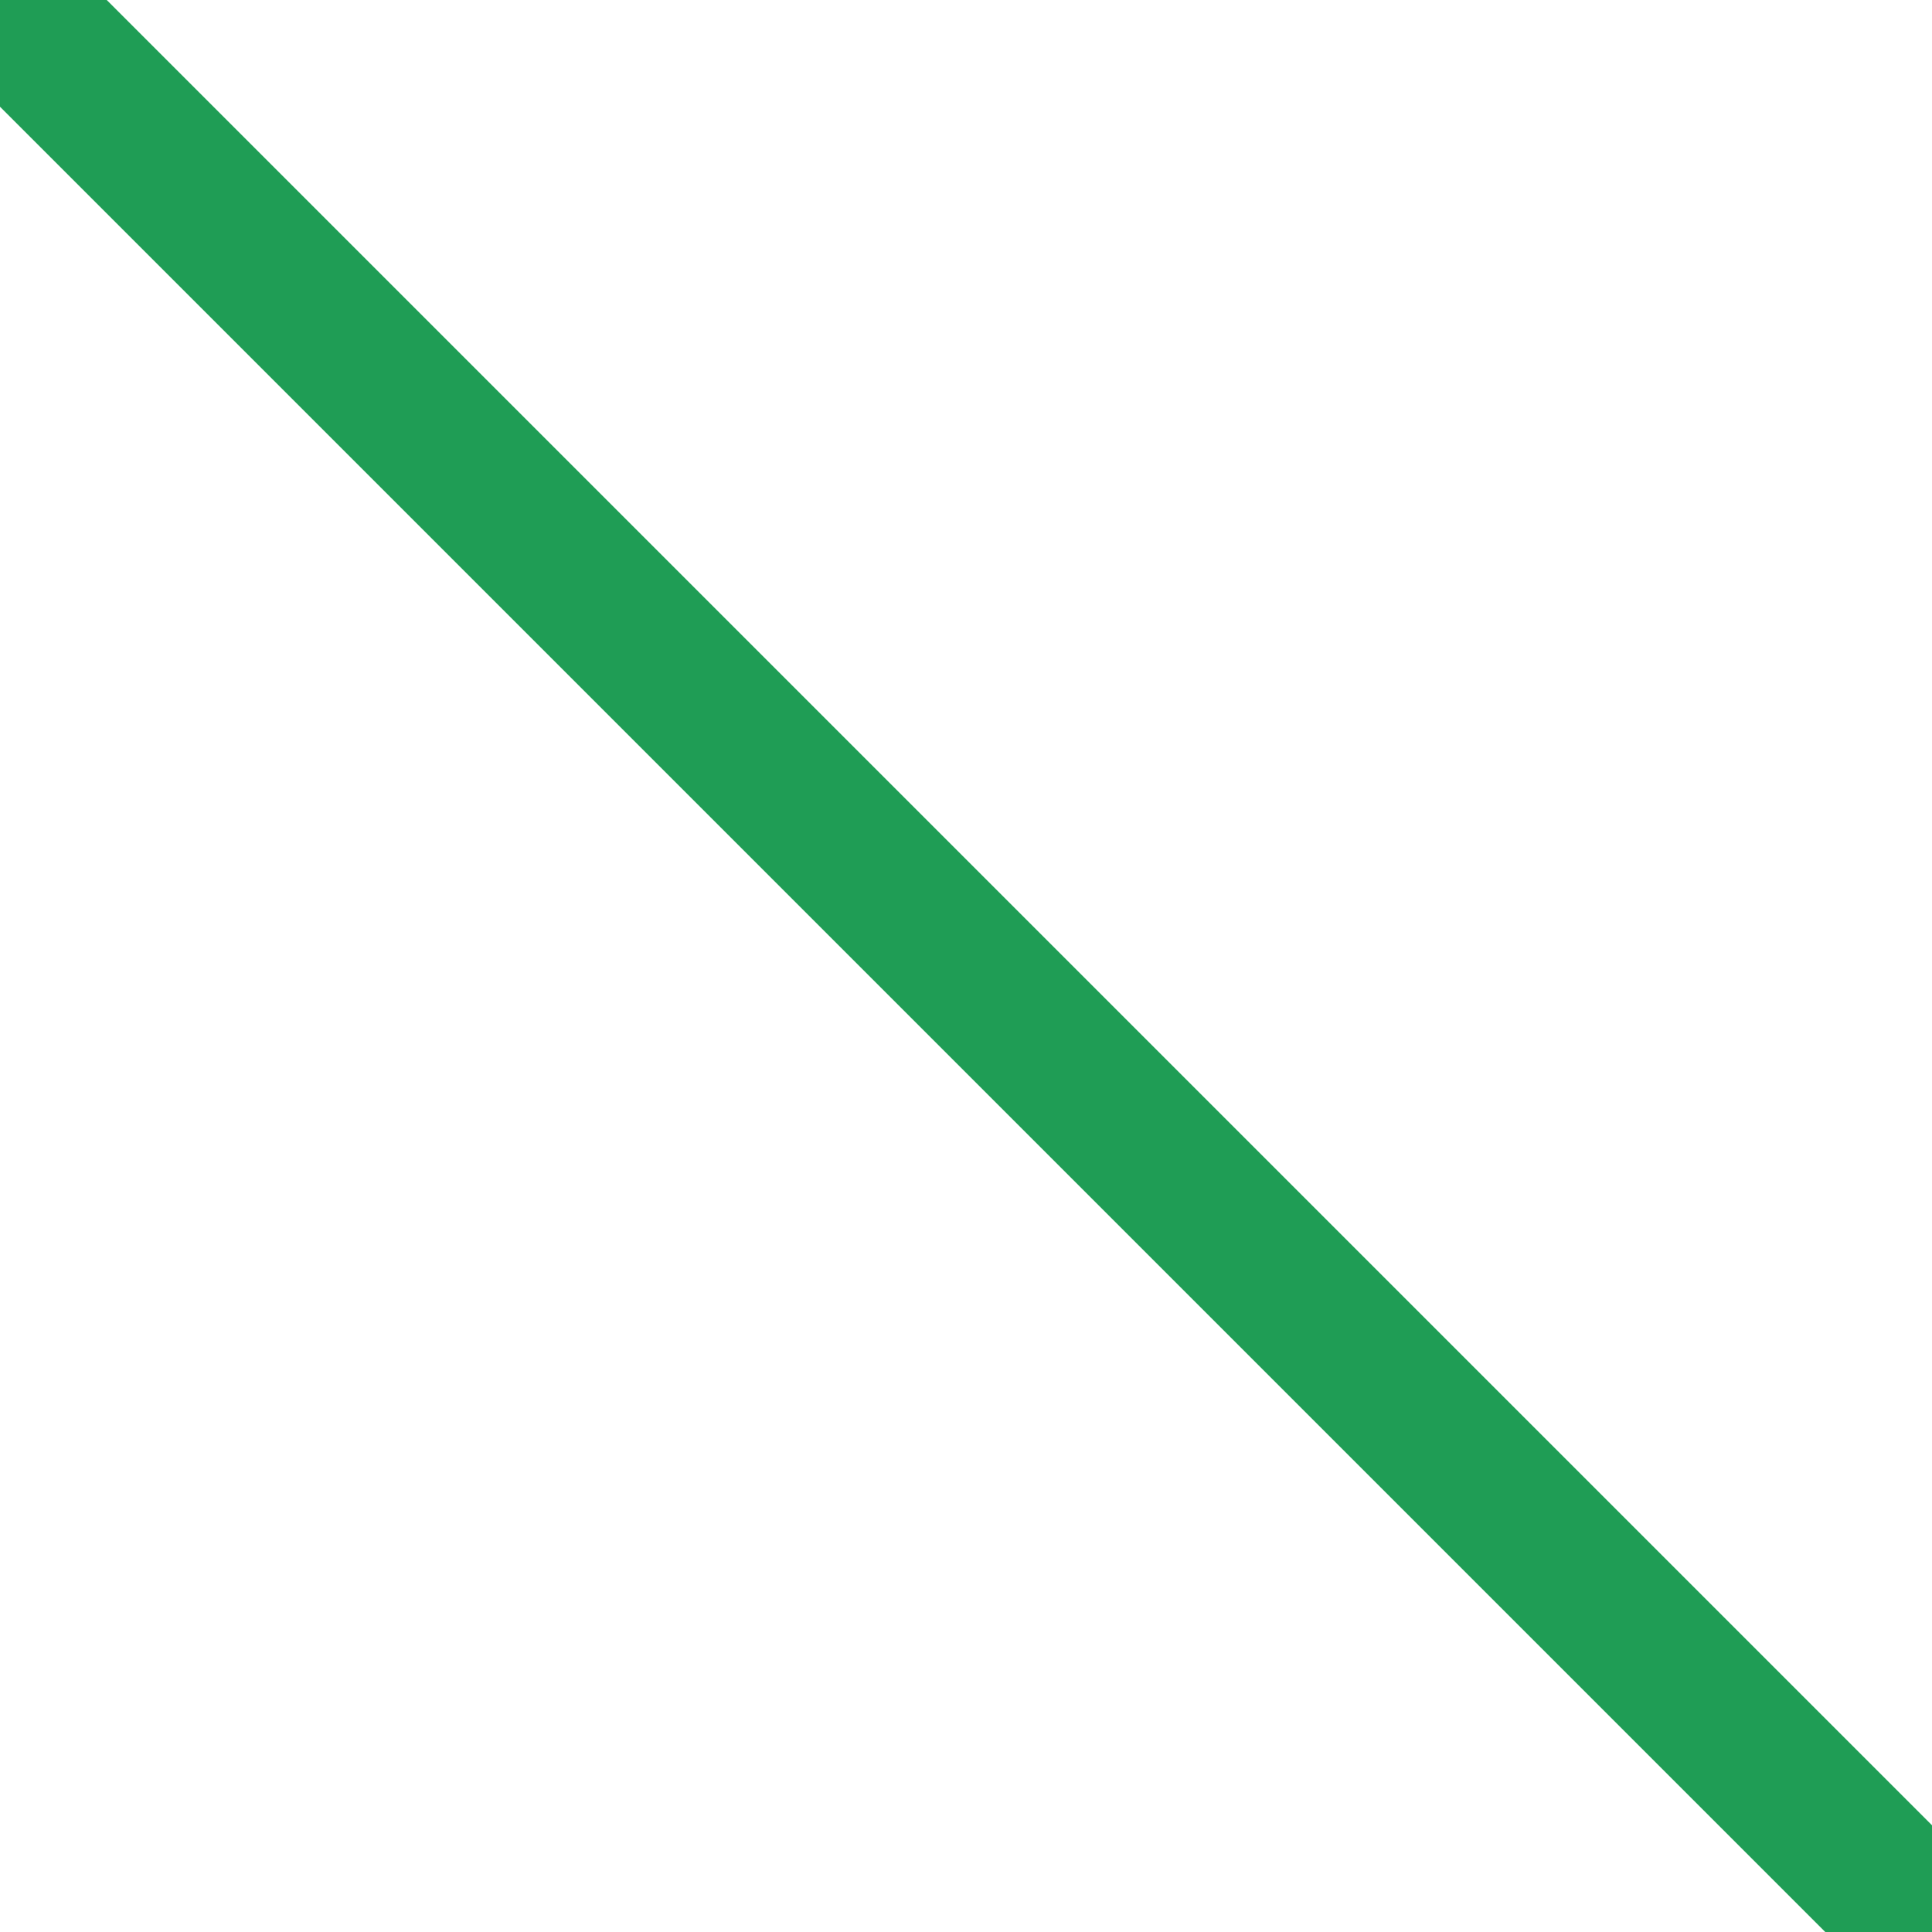
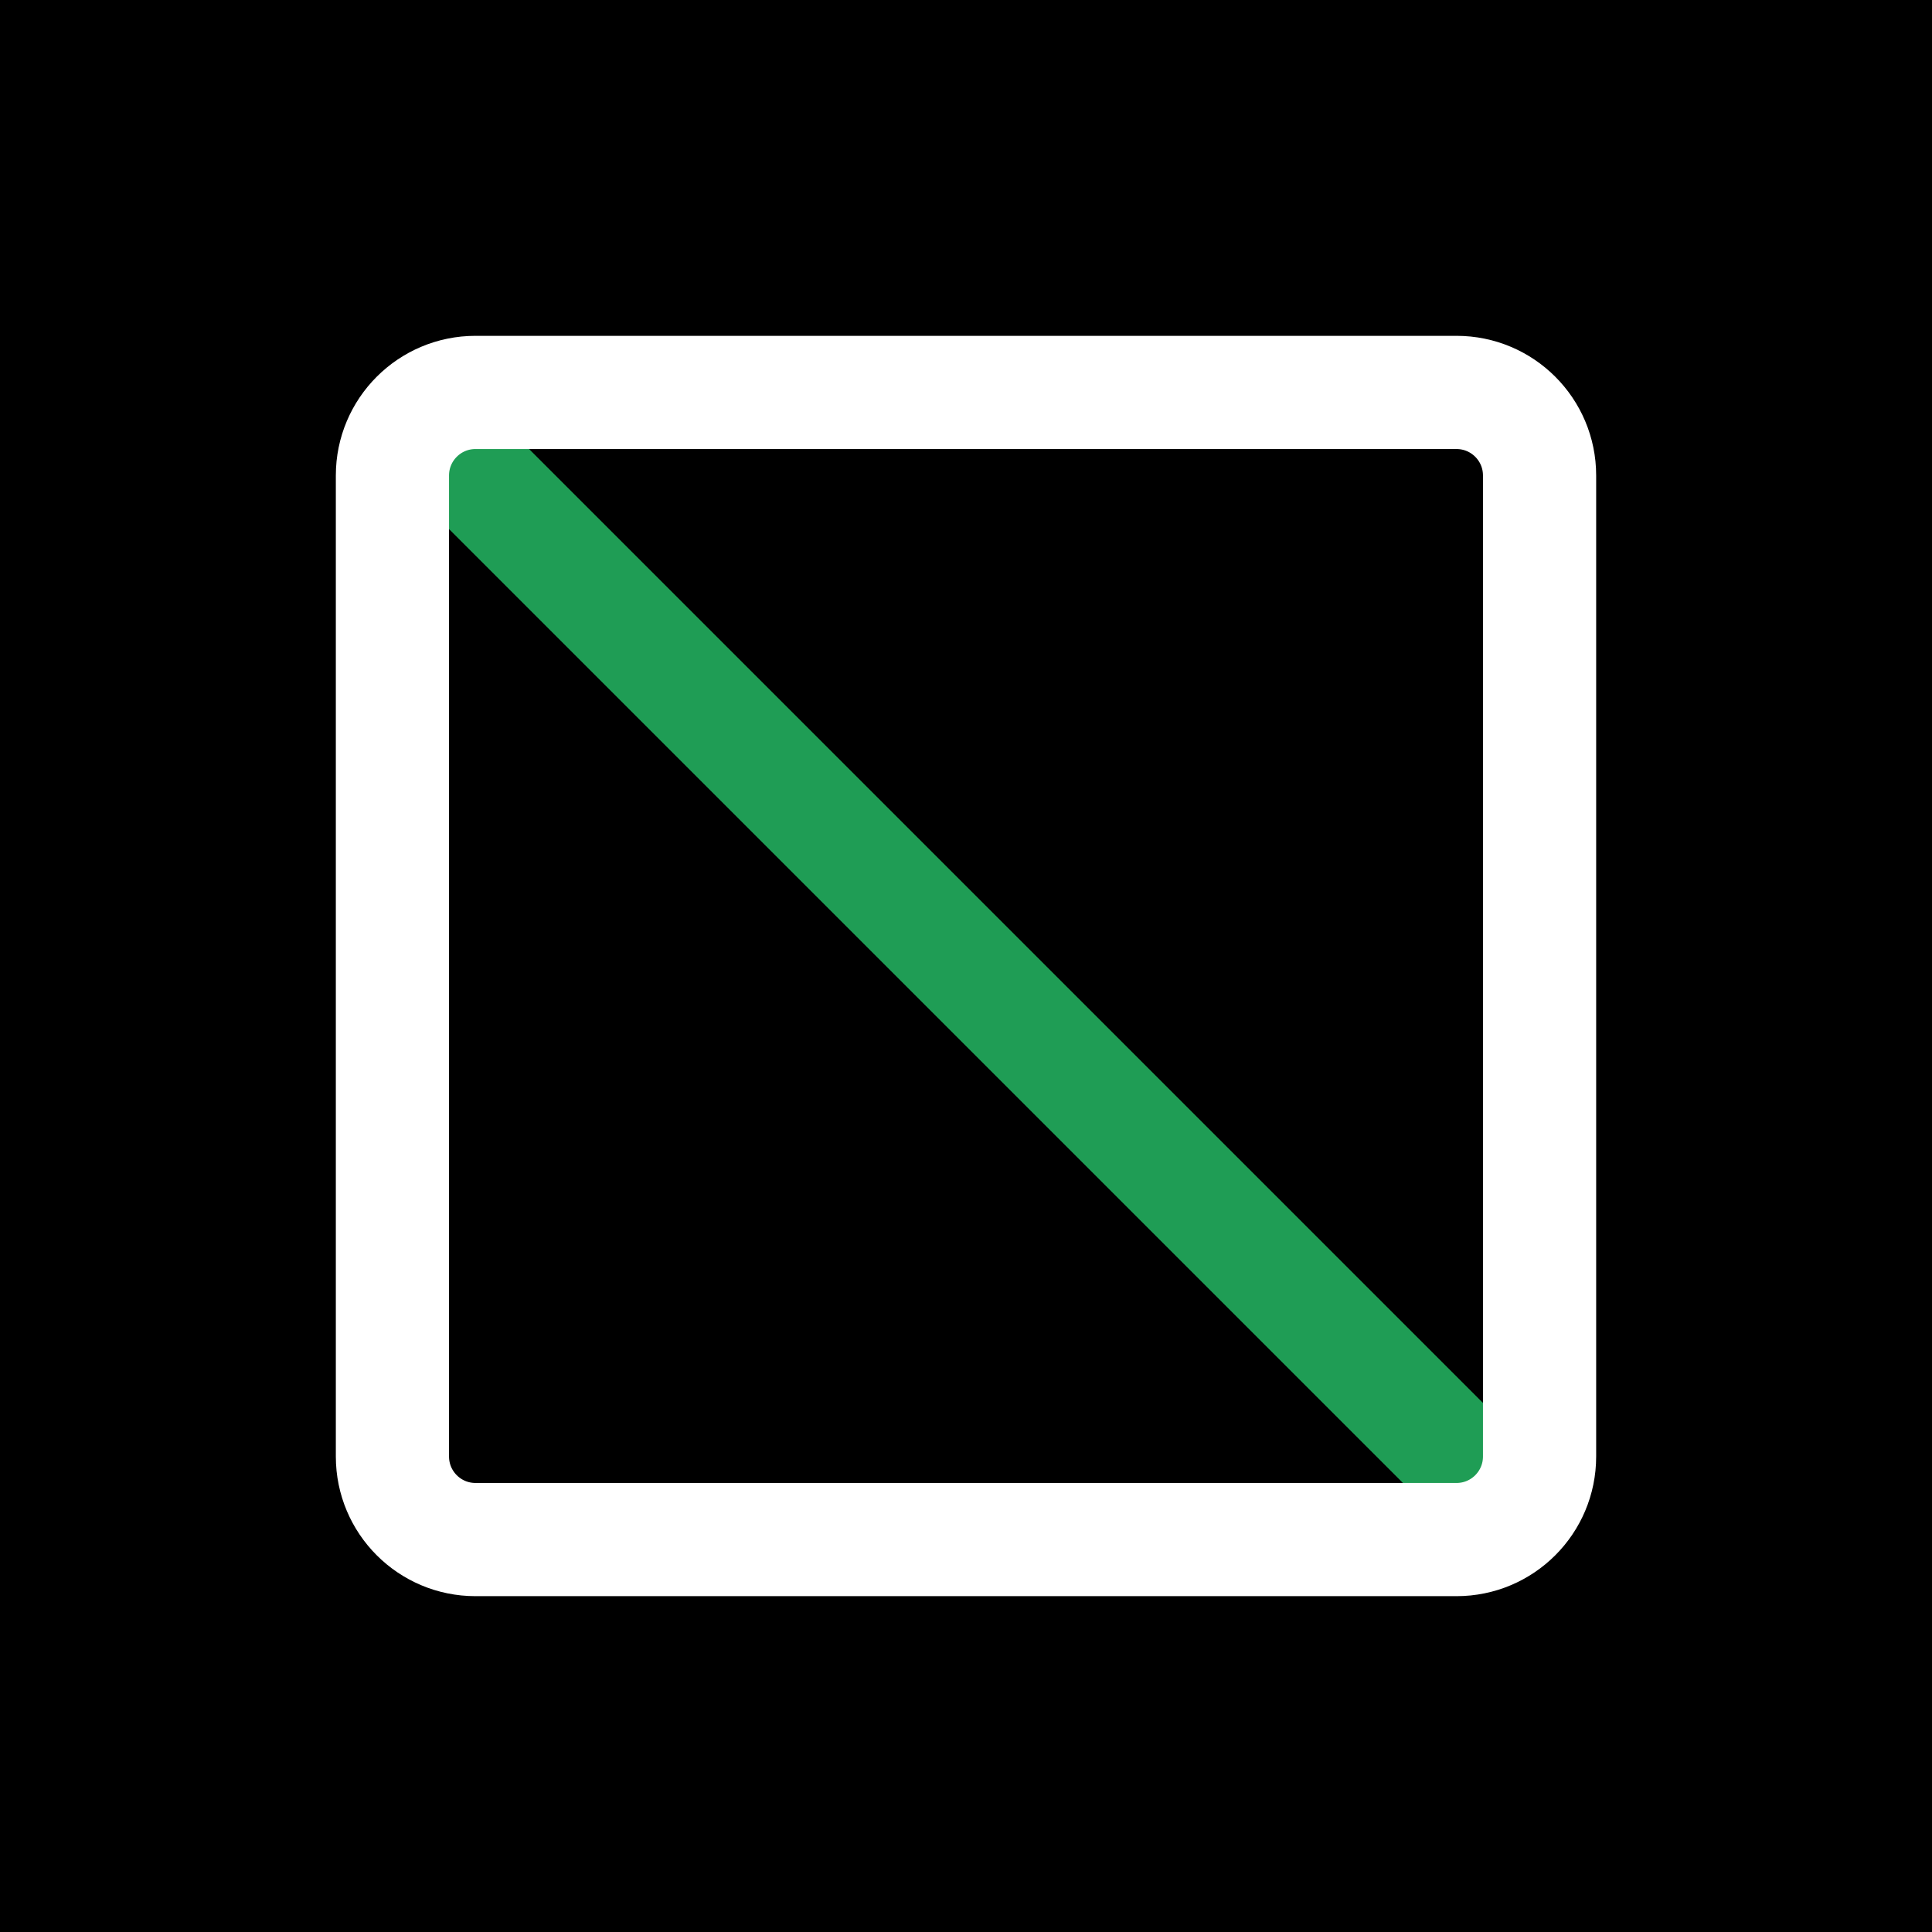
<svg xmlns="http://www.w3.org/2000/svg" viewBox="0 0 512 512" role="img" aria-label="Longformer">
-   <rect width="512" height="512" fill="#fff" />
-   <path d="M0 0 512 512" stroke="#1f9d55" stroke-width="40" />
+   <rect width="512" height="512" fill="#000" />
+   <path d="M118 118 394 394" stroke="#1f9d55" stroke-width="30" />
+   <rect x="104" y="104" width="304" height="304" rx="22" fill="none" stroke="#fff" stroke-width="30" />
</svg>
